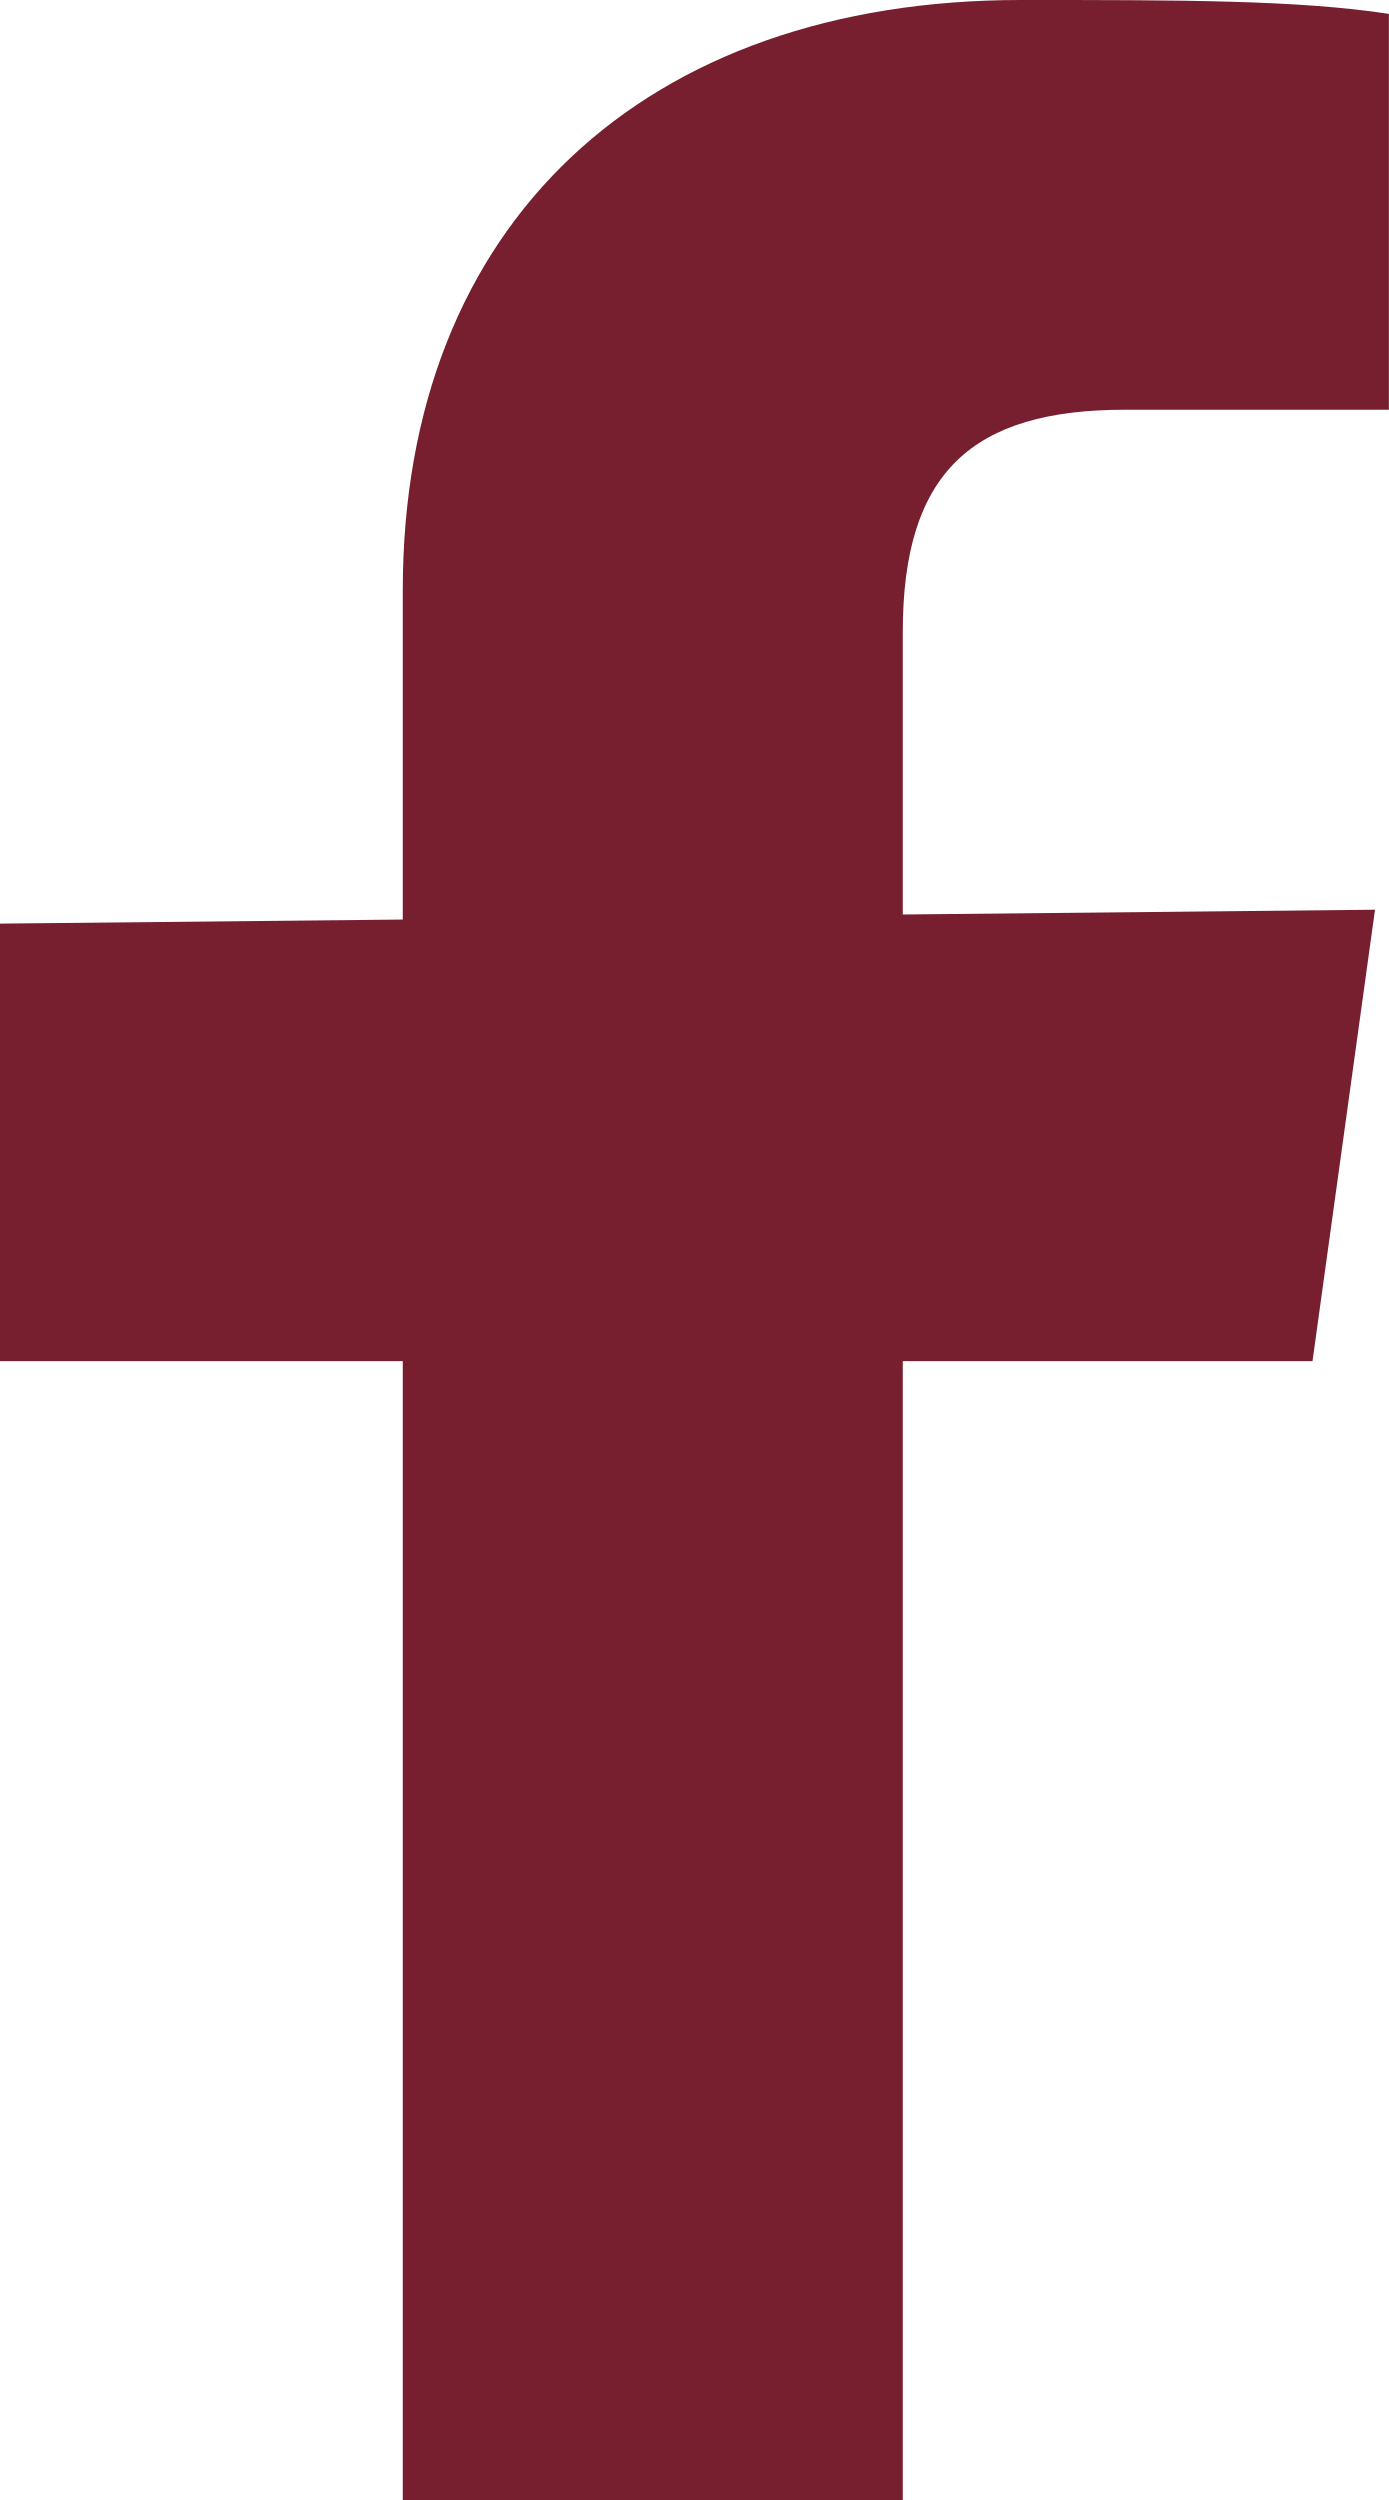
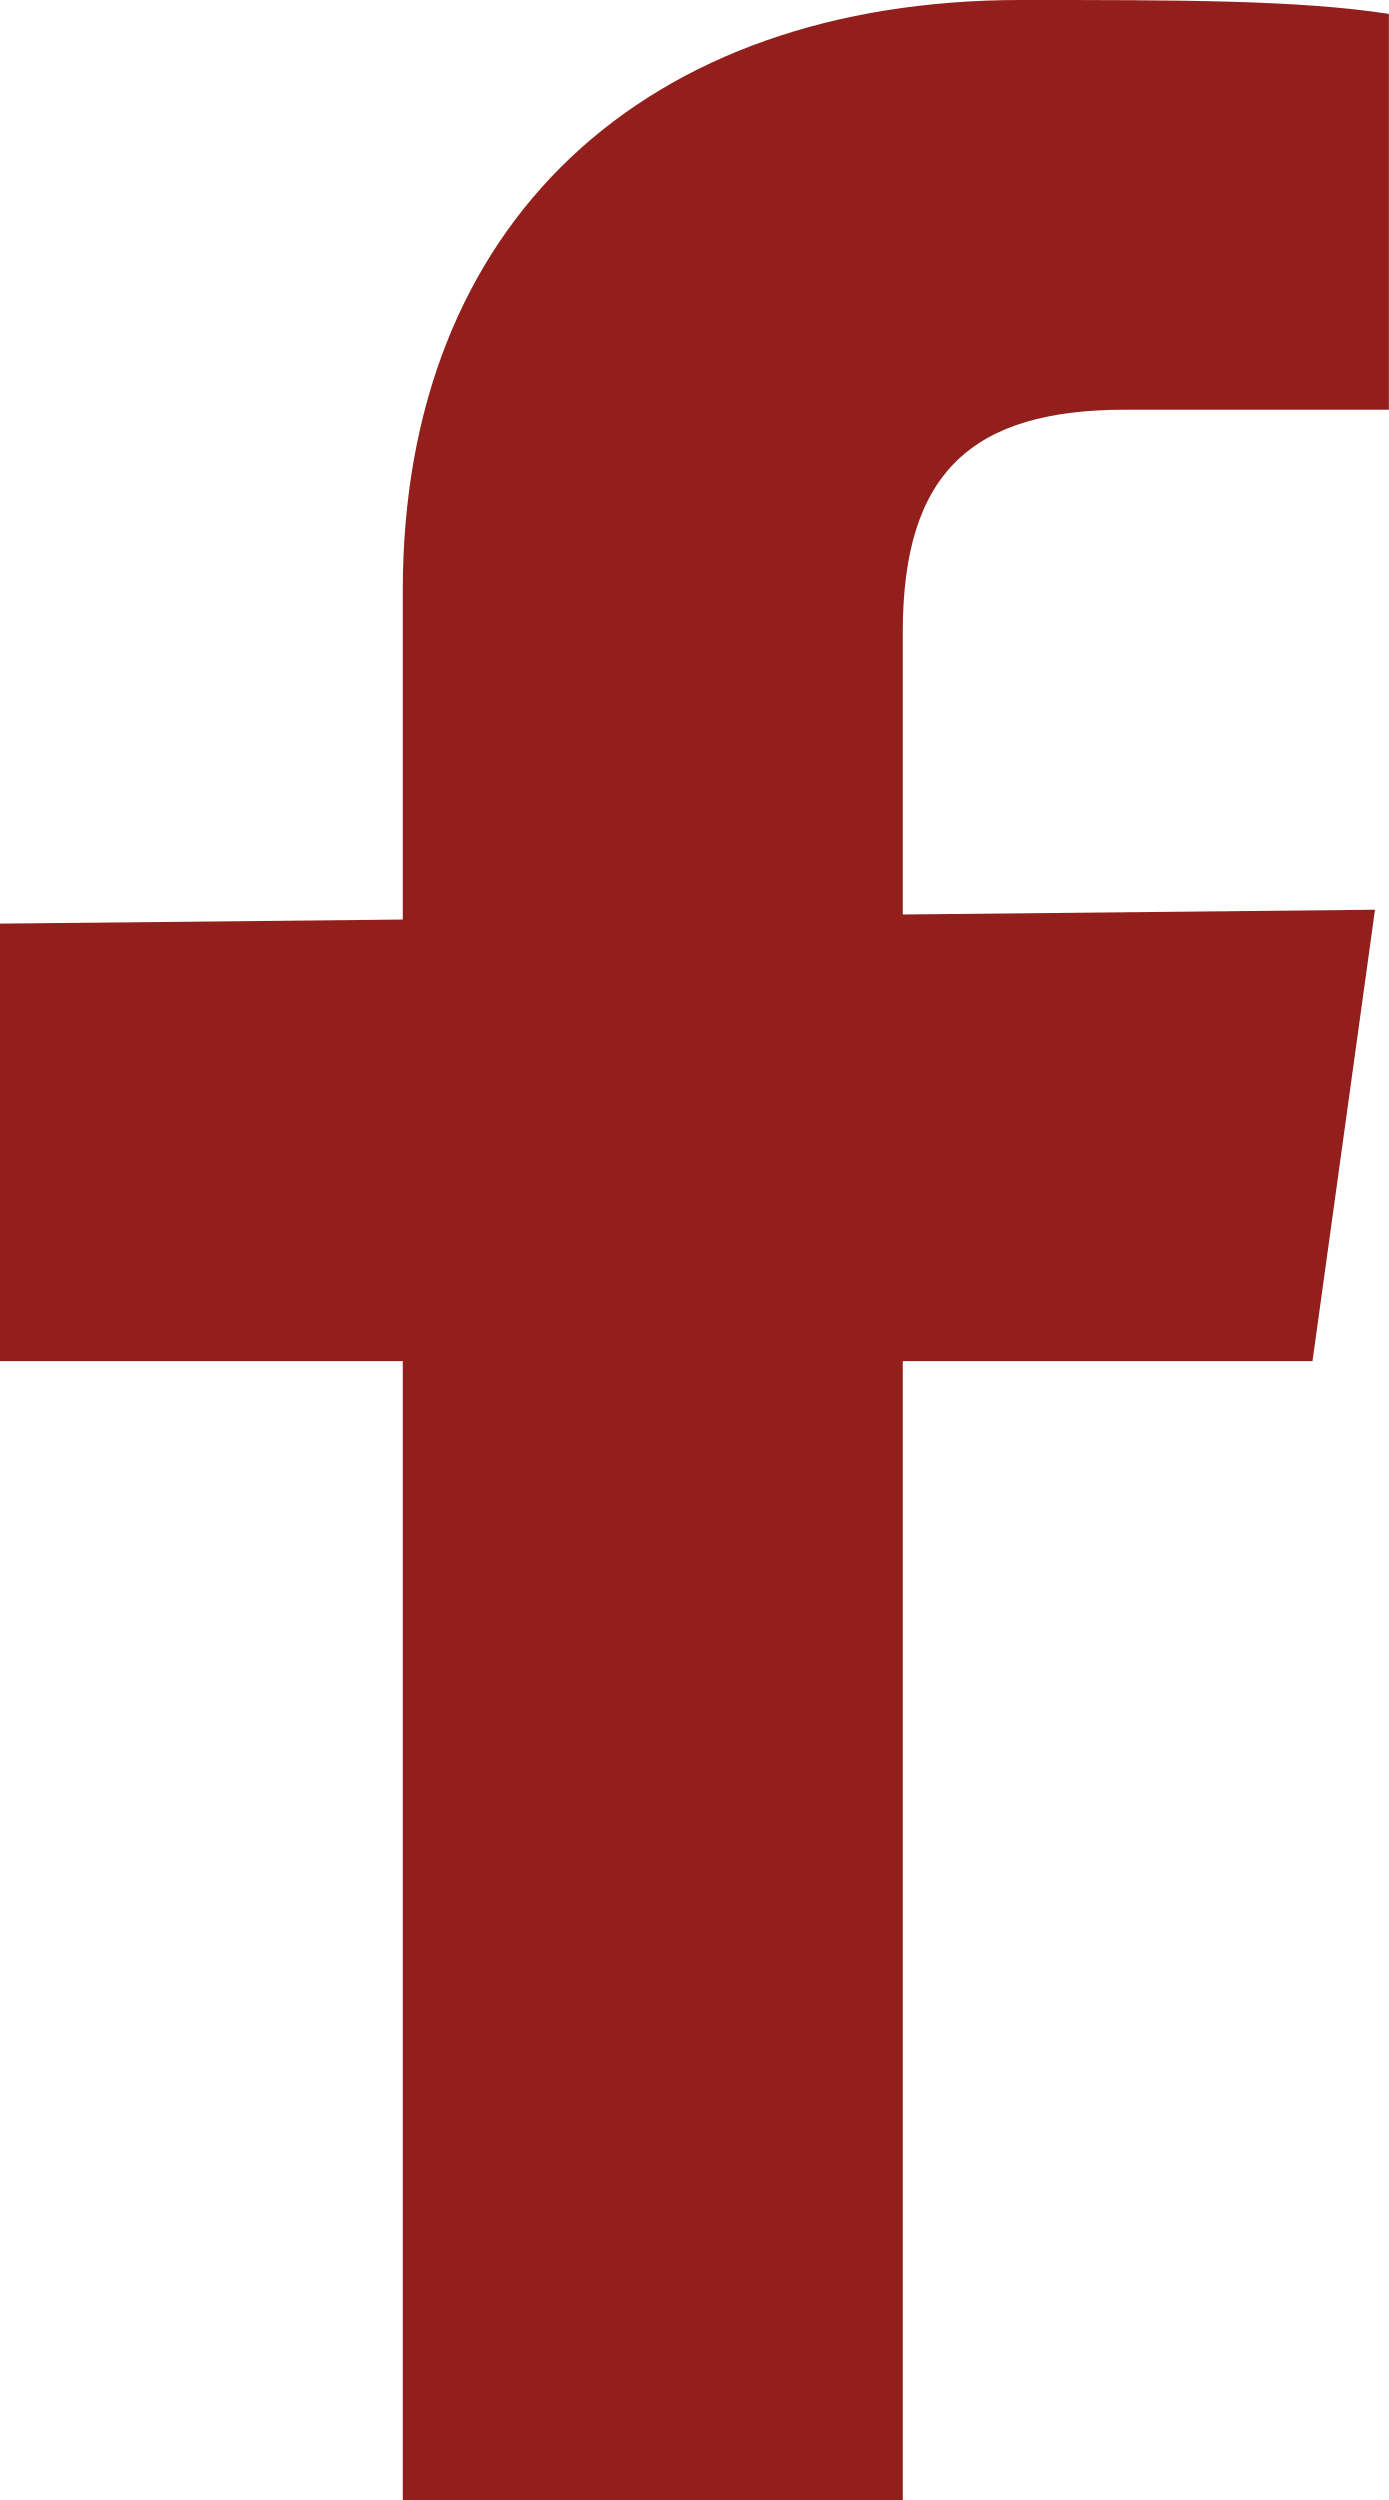
- <svg xmlns="http://www.w3.org/2000/svg" width="20" height="36" viewBox="0 0 20 36" fill="#771E2F">
+ <svg xmlns="http://www.w3.org/2000/svg" width="20" height="36" viewBox="0 0 20 36" fill="#931F1C">
  <path d="M13,36H5.8V8.5C5.8,3.2,9.3,0,14.7,0c2.3,0,4,0,5.3,0.2v0v5.7h-3.8C14,5.9,13,6.8,13,9.1V36z M0,19.6v-6.3 l19.8-0.2l-0.9,6.5H0z" />
</svg>
